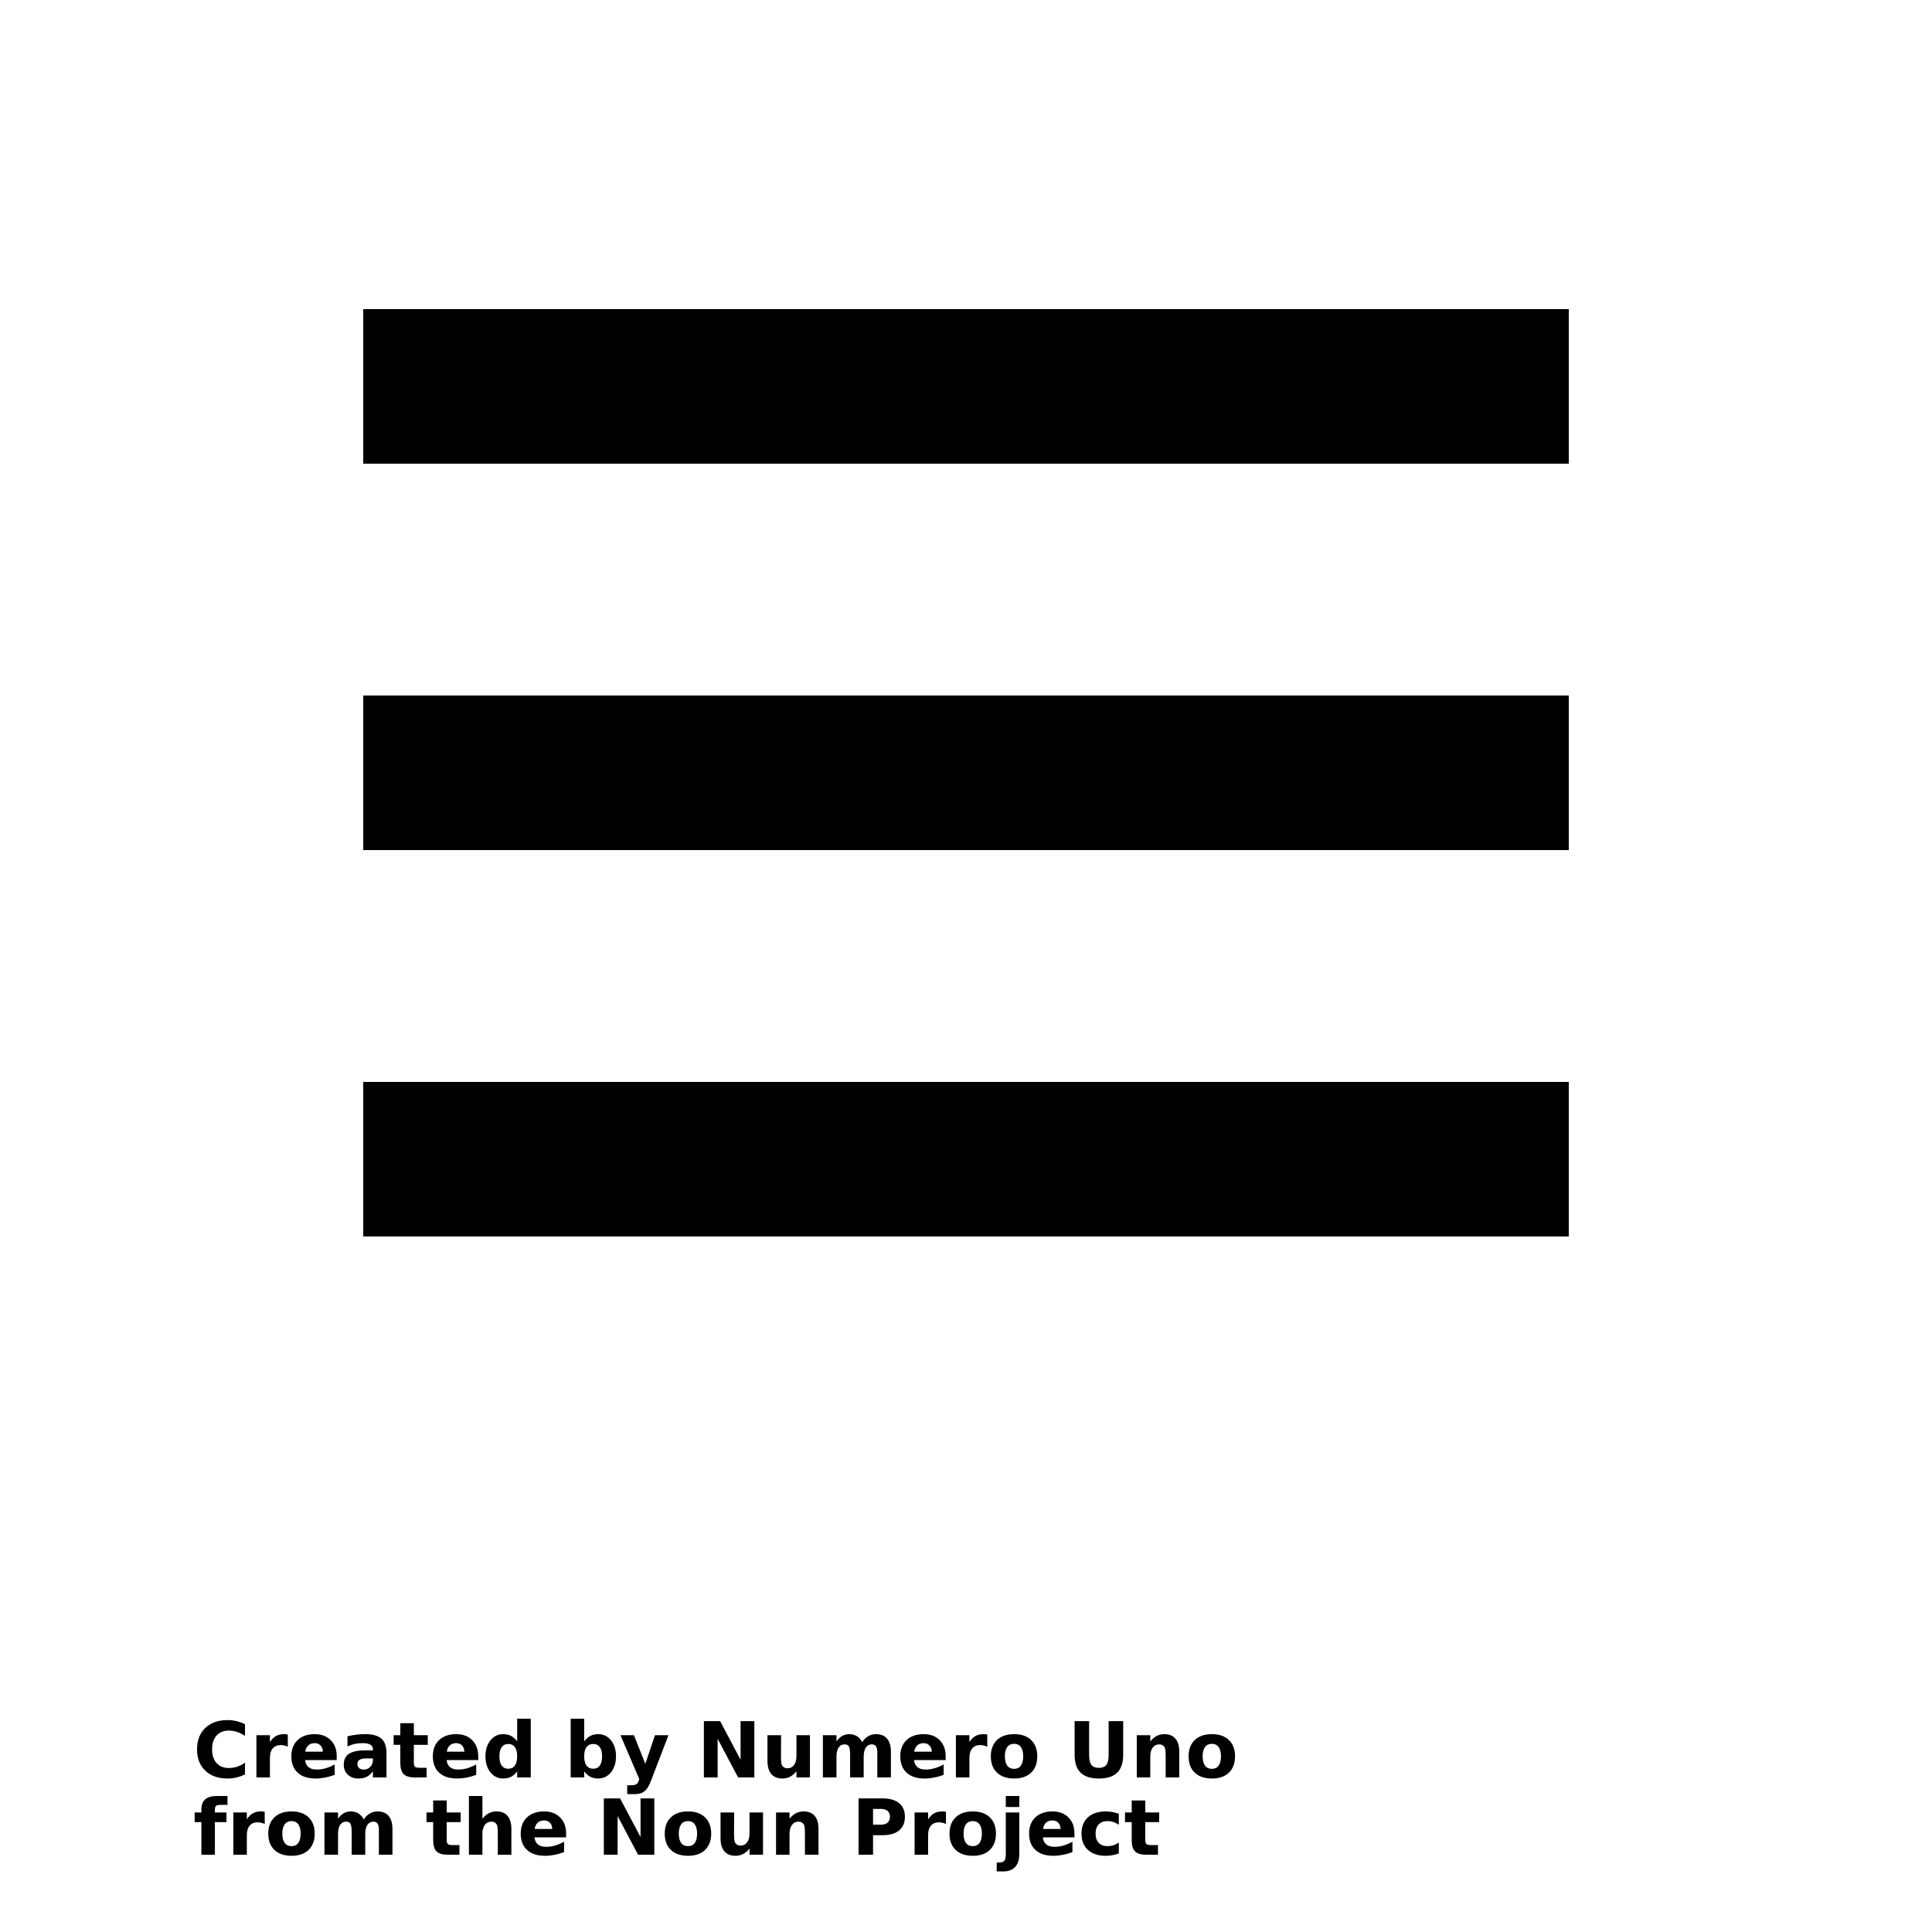
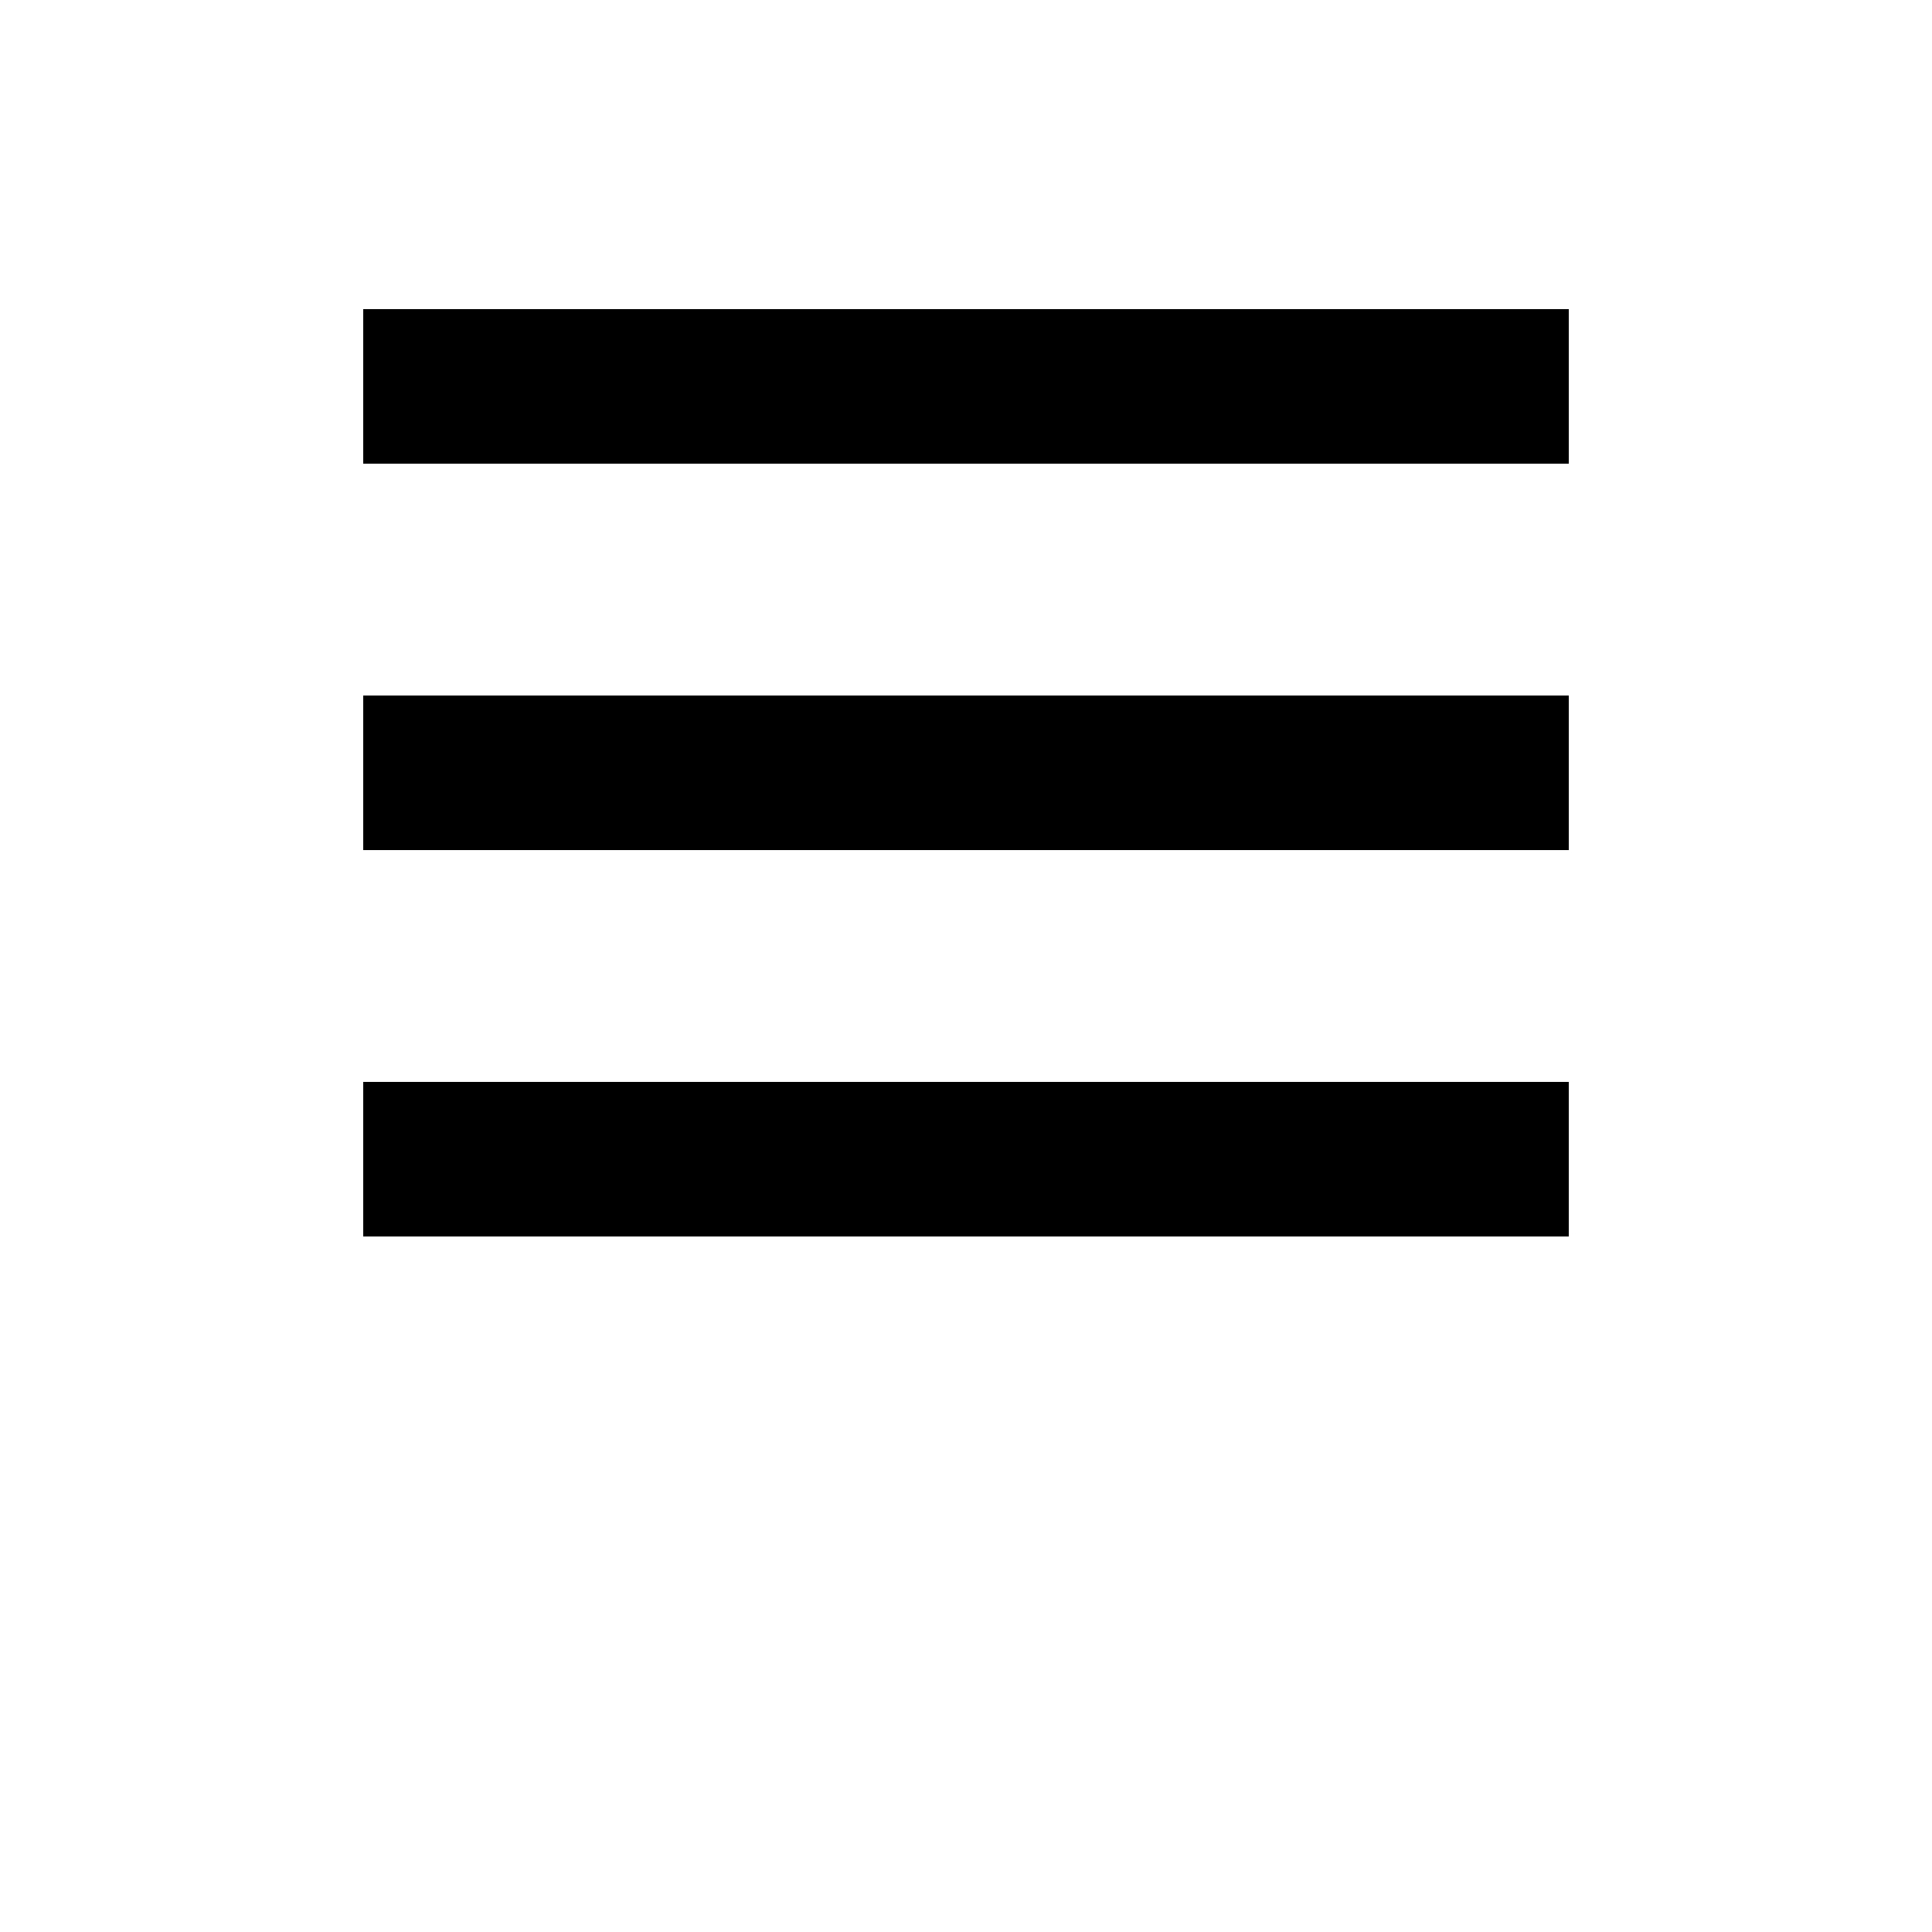
- <svg xmlns="http://www.w3.org/2000/svg" xmlns:xlink="http://www.w3.org/1999/xlink" width="700pt" height="700pt" version="1.1" viewBox="0 0 700 700">
+ <svg xmlns="http://www.w3.org/2000/svg" width="700pt" height="700pt" version="1.1" viewBox="0 0 700 700">
  <defs>
    <symbol id="s" overflow="visible">
      <path d="m18.766-1.125c-0.969 0.5-1.98 0.875-3.031 1.125-1.043 0.258-2.137 0.391-3.281 0.391-3.398 0-6.09-0.945-8.078-2.844-1.992-1.906-2.984-4.484-2.984-7.734 0-3.258 0.992-5.836 2.984-7.734 1.988-1.906 4.68-2.859 8.078-2.859 1.145 0 2.238 0.133 3.281 0.391 1.051 0.25 2.062 0.625 3.031 1.125v4.219c-0.98-0.656-1.945-1.141-2.891-1.453-0.949-0.312-1.949-0.469-3-0.469-1.875 0-3.352 0.605-4.422 1.812-1.074 1.199-1.609 2.856-1.609 4.969 0 2.106 0.535 3.762 1.609 4.969 1.07 1.199 2.547 1.797 4.422 1.797 1.051 0 2.051-0.148 3-0.453 0.945-0.312 1.91-0.801 2.891-1.469z" />
    </symbol>
    <symbol id="c" overflow="visible">
      <path d="m13.734-11.141c-0.438-0.195-0.871-0.344-1.297-0.438-0.418-0.102-0.84-0.156-1.266-0.156-1.262 0-2.231 0.406-2.906 1.219-0.68 0.805-1.016 1.953-1.016 3.453v7.062h-4.891v-15.312h4.891v2.516c0.625-1 1.344-1.727 2.156-2.188 0.82-0.469 1.801-0.703 2.938-0.703 0.164 0 0.344 0.012 0.531 0.031 0.195 0.012 0.477 0.039 0.844 0.078z" />
    </symbol>
    <symbol id="a" overflow="visible">
      <path d="m17.641-7.703v1.406h-11.453c0.125 1.148 0.539 2.008 1.25 2.578 0.707 0.574 1.703 0.859 2.984 0.859 1.031 0 2.082-0.148 3.156-0.453 1.082-0.312 2.191-0.773 3.328-1.391v3.766c-1.156 0.438-2.312 0.766-3.469 0.984-1.156 0.227-2.312 0.344-3.469 0.344-2.773 0-4.93-0.703-6.469-2.109-1.531-1.406-2.297-3.379-2.297-5.922 0-2.5 0.754-4.461 2.266-5.891 1.508-1.438 3.582-2.156 6.219-2.156 2.406 0 4.332 0.73 5.781 2.188 1.445 1.449 2.172 3.383 2.172 5.797zm-5.031-1.625c0-0.926-0.273-1.672-0.812-2.234-0.543-0.57-1.25-0.859-2.125-0.859-0.949 0-1.719 0.266-2.312 0.797s-0.965 1.297-1.109 2.297z" />
    </symbol>
    <symbol id="l" overflow="visible">
      <path d="m9.219-6.891c-1.023 0-1.793 0.172-2.312 0.516-0.512 0.344-0.766 0.855-0.766 1.531 0 0.625 0.207 1.117 0.625 1.469 0.414 0.344 0.988 0.516 1.719 0.516 0.926 0 1.703-0.328 2.328-0.984 0.633-0.664 0.953-1.492 0.953-2.484v-0.562zm7.469-1.844v8.734h-4.922v-2.266c-0.656 0.93-1.398 1.605-2.219 2.031-0.824 0.414-1.824 0.625-3 0.625-1.586 0-2.871-0.457-3.859-1.375-0.992-0.926-1.484-2.129-1.484-3.609 0-1.789 0.613-3.102 1.844-3.938 1.238-0.844 3.18-1.266 5.828-1.266h2.891v-0.391c0-0.77-0.309-1.332-0.922-1.688-0.617-0.363-1.57-0.547-2.859-0.547-1.055 0-2.031 0.105-2.938 0.312-0.898 0.211-1.73 0.523-2.5 0.938v-3.734c1.039-0.25 2.086-0.441 3.141-0.578 1.062-0.133 2.125-0.203 3.188-0.203 2.758 0 4.75 0.547 5.969 1.641 1.227 1.086 1.844 2.856 1.844 5.312z" />
    </symbol>
    <symbol id="d" overflow="visible">
      <path d="m7.703-19.656v4.344h5.047v3.5h-5.047v6.5c0 0.711 0.141 1.188 0.422 1.438s0.836 0.375 1.672 0.375h2.516v3.5h-4.188c-1.938 0-3.312-0.398-4.125-1.203-0.805-0.812-1.203-2.18-1.203-4.109v-6.5h-2.422v-3.5h2.422v-4.344z" />
    </symbol>
    <symbol id="k" overflow="visible">
      <path d="m12.766-13.078v-8.203h4.922v21.281h-4.922v-2.219c-0.668 0.906-1.406 1.57-2.219 1.984s-1.758 0.625-2.828 0.625c-1.887 0-3.434-0.75-4.641-2.25-1.211-1.5-1.812-3.426-1.812-5.781 0-2.363 0.602-4.297 1.812-5.797 1.207-1.5 2.754-2.25 4.641-2.25 1.062 0 2 0.215 2.812 0.641 0.82 0.43 1.566 1.086 2.234 1.969zm-3.219 9.922c1.039 0 1.836-0.379 2.391-1.141 0.551-0.77 0.828-1.883 0.828-3.344 0-1.457-0.277-2.566-0.828-3.328-0.555-0.77-1.352-1.156-2.391-1.156-1.043 0-1.84 0.387-2.391 1.156-0.555 0.762-0.828 1.871-0.828 3.328 0 1.461 0.273 2.574 0.828 3.344 0.551 0.762 1.348 1.141 2.391 1.141z" />
    </symbol>
    <symbol id="j" overflow="visible">
      <path d="m10.5-3.156c1.051 0 1.852-0.379 2.406-1.141 0.551-0.77 0.828-1.883 0.828-3.344 0-1.457-0.277-2.566-0.828-3.328-0.555-0.77-1.355-1.156-2.406-1.156-1.055 0-1.859 0.387-2.422 1.156-0.555 0.773-0.828 1.883-0.828 3.328 0 1.449 0.273 2.559 0.828 3.328 0.562 0.773 1.367 1.156 2.422 1.156zm-3.25-9.922c0.676-0.883 1.422-1.539 2.234-1.969 0.82-0.426 1.766-0.641 2.828-0.641 1.895 0 3.445 0.75 4.656 2.25 1.207 1.5 1.812 3.434 1.812 5.797 0 2.356-0.605 4.281-1.812 5.781-1.211 1.5-2.762 2.25-4.656 2.25-1.062 0-2.008-0.211-2.828-0.625-0.812-0.426-1.559-1.086-2.234-1.984v2.219h-4.891v-21.281h4.891z" />
    </symbol>
    <symbol id="i" overflow="visible">
      <path d="m0.344-15.312h4.891l4.125 10.391 3.5-10.391h4.891l-6.438 16.766c-0.648 1.695-1.402 2.883-2.266 3.562-0.867 0.688-2 1.031-3.406 1.031h-2.844v-3.219h1.531c0.832 0 1.438-0.137 1.812-0.406 0.383-0.262 0.68-0.73 0.891-1.406l0.141-0.422z" />
    </symbol>
    <symbol id="e" overflow="visible">
      <path d="m2.578-20.406h5.875l7.422 14v-14h4.984v20.406h-5.875l-7.422-14v14h-4.984z" />
    </symbol>
    <symbol id="h" overflow="visible">
      <path d="m2.188-5.969v-9.344h4.922v1.531c0 0.836-0.008 1.875-0.016 3.125-0.012 1.25-0.016 2.086-0.016 2.5 0 1.242 0.031 2.133 0.094 2.672 0.07 0.543 0.18 0.934 0.328 1.172 0.207 0.324 0.473 0.574 0.797 0.75 0.32 0.168 0.691 0.25 1.109 0.25 1.02 0 1.82-0.391 2.406-1.172 0.582-0.781 0.875-1.867 0.875-3.266v-7.562h4.891v15.312h-4.891v-2.219c-0.742 0.898-1.523 1.559-2.344 1.984-0.824 0.414-1.734 0.625-2.734 0.625-1.762 0-3.106-0.539-4.031-1.625-0.93-1.082-1.391-2.66-1.391-4.734z" />
    </symbol>
    <symbol id="g" overflow="visible">
      <path d="m16.547-12.766c0.613-0.945 1.348-1.672 2.203-2.172 0.852-0.5 1.789-0.75 2.812-0.75 1.758 0 3.098 0.547 4.016 1.641 0.926 1.086 1.391 2.656 1.391 4.719v9.328h-4.922v-7.984-0.359c0.008-0.133 0.016-0.32 0.016-0.562 0-1.082-0.164-1.863-0.484-2.344-0.312-0.488-0.824-0.734-1.531-0.734-0.93 0-1.648 0.387-2.156 1.156-0.512 0.762-0.773 1.867-0.781 3.312v7.516h-4.922v-7.984c0-1.695-0.148-2.785-0.438-3.266-0.293-0.488-0.812-0.734-1.562-0.734-0.938 0-1.664 0.387-2.172 1.156-0.512 0.762-0.766 1.859-0.766 3.297v7.531h-4.922v-15.312h4.922v2.234c0.602-0.863 1.289-1.516 2.062-1.953 0.781-0.438 1.641-0.656 2.578-0.656 1.062 0 2 0.258 2.812 0.766 0.812 0.512 1.426 1.23 1.844 2.156z" />
    </symbol>
    <symbol id="b" overflow="visible">
      <path d="m9.641-12.188c-1.086 0-1.914 0.391-2.484 1.172-0.574 0.781-0.859 1.906-0.859 3.375s0.285 2.594 0.859 3.375c0.57 0.773 1.398 1.156 2.484 1.156 1.062 0 1.875-0.383 2.438-1.156 0.57-0.781 0.859-1.906 0.859-3.375s-0.289-2.594-0.859-3.375c-0.562-0.781-1.375-1.172-2.438-1.172zm0-3.5c2.633 0 4.691 0.715 6.172 2.141 1.477 1.418 2.219 3.387 2.219 5.906 0 2.512-0.742 4.481-2.219 5.906-1.48 1.418-3.539 2.125-6.172 2.125-2.648 0-4.715-0.707-6.203-2.125-1.492-1.426-2.234-3.394-2.234-5.906 0-2.519 0.742-4.488 2.234-5.906 1.488-1.426 3.555-2.141 6.203-2.141z" />
    </symbol>
    <symbol id="r" overflow="visible">
      <path d="m2.578-20.406h5.25v12.234c0 1.688 0.273 2.898 0.828 3.625 0.551 0.719 1.453 1.078 2.703 1.078 1.258 0 2.164-0.359 2.719-1.078 0.551-0.727 0.828-1.938 0.828-3.625v-12.234h5.266v12.234c0 2.887-0.73 5.039-2.188 6.453-1.449 1.406-3.656 2.109-6.625 2.109-2.961 0-5.164-0.703-6.609-2.109-1.449-1.414-2.172-3.566-2.172-6.453z" />
    </symbol>
    <symbol id="f" overflow="visible">
      <path d="m17.75-9.328v9.328h-4.922v-7.141c0-1.32-0.031-2.234-0.094-2.734s-0.168-0.867-0.312-1.109c-0.188-0.312-0.449-0.555-0.781-0.734-0.324-0.176-0.695-0.266-1.109-0.266-1.023 0-1.824 0.398-2.406 1.188-0.586 0.781-0.875 1.871-0.875 3.266v7.531h-4.891v-15.312h4.891v2.234c0.738-0.883 1.52-1.539 2.344-1.969 0.832-0.426 1.75-0.641 2.75-0.641 1.77 0 3.113 0.547 4.031 1.641 0.914 1.086 1.375 2.656 1.375 4.719z" />
    </symbol>
    <symbol id="q" overflow="visible">
      <path d="m12.422-21.281v3.219h-2.703c-0.688 0-1.172 0.125-1.453 0.375-0.273 0.25-0.406 0.688-0.406 1.312v1.062h4.188v3.5h-4.188v11.812h-4.891v-11.812h-2.438v-3.5h2.438v-1.062c0-1.664 0.461-2.898 1.391-3.703 0.926-0.801 2.367-1.203 4.328-1.203z" />
    </symbol>
    <symbol id="p" overflow="visible">
      <path d="m17.75-9.328v9.328h-4.922v-7.109c0-1.344-0.031-2.266-0.094-2.766s-0.168-0.867-0.312-1.109c-0.188-0.312-0.449-0.555-0.781-0.734-0.324-0.176-0.695-0.266-1.109-0.266-1.023 0-1.824 0.398-2.406 1.188-0.586 0.781-0.875 1.871-0.875 3.266v7.531h-4.891v-21.281h4.891v8.203c0.738-0.883 1.52-1.539 2.344-1.969 0.832-0.426 1.75-0.641 2.75-0.641 1.77 0 3.113 0.547 4.031 1.641 0.914 1.086 1.375 2.656 1.375 4.719z" />
    </symbol>
    <symbol id="o" overflow="visible">
      <path d="m2.578-20.406h8.734c2.594 0 4.582 0.578 5.969 1.734 1.395 1.148 2.094 2.789 2.094 4.922 0 2.137-0.699 3.781-2.094 4.938-1.387 1.156-3.375 1.734-5.969 1.734h-3.484v7.078h-5.25zm5.25 3.812v5.703h2.922c1.02 0 1.805-0.25 2.359-0.75 0.562-0.5 0.844-1.203 0.844-2.109 0-0.914-0.281-1.617-0.844-2.109-0.555-0.488-1.34-0.734-2.359-0.734z" />
    </symbol>
    <symbol id="n" overflow="visible">
      <path d="m2.359-15.312h4.891v15.031c0 2.051-0.496 3.617-1.484 4.703-0.98 1.082-2.406 1.625-4.281 1.625h-2.422v-3.219h0.859c0.926 0 1.562-0.211 1.906-0.625 0.352-0.418 0.531-1.246 0.531-2.484zm0-5.969h4.891v4h-4.891z" />
    </symbol>
    <symbol id="m" overflow="visible">
      <path d="m14.719-14.828v3.984c-0.656-0.457-1.324-0.797-2-1.016-0.668-0.219-1.359-0.328-2.078-0.328-1.367 0-2.434 0.402-3.203 1.203-0.762 0.793-1.141 1.906-1.141 3.344 0 1.43 0.379 2.543 1.141 3.344 0.77 0.793 1.836 1.188 3.203 1.188 0.758 0 1.484-0.109 2.172-0.328 0.688-0.227 1.32-0.566 1.906-1.016v4c-0.762 0.281-1.539 0.488-2.328 0.625-0.781 0.145-1.574 0.219-2.375 0.219-2.762 0-4.922-0.707-6.484-2.125-1.555-1.414-2.328-3.383-2.328-5.906 0-2.531 0.773-4.504 2.328-5.922 1.562-1.414 3.723-2.125 6.484-2.125 0.801 0 1.594 0.074 2.375 0.219 0.781 0.137 1.555 0.352 2.328 0.641z" />
    </symbol>
  </defs>
  <g>
    <path d="m131.6 112v56h436.8v-56zm0 140v56h436.8v-56zm0 140v56h436.8v-56z" />
-     <use x="70" y="644" xlink:href="#s" />
-     <use x="90.551" y="644" xlink:href="#c" />
-     <use x="104.359" y="644" xlink:href="#a" />
-     <use x="123.348" y="644" xlink:href="#l" />
-     <use x="142.242" y="644" xlink:href="#d" />
-     <use x="155.629" y="644" xlink:href="#a" />
-     <use x="174.617" y="644" xlink:href="#k" />
-     <use x="204.41" y="644" xlink:href="#j" />
-     <use x="224.453" y="644" xlink:href="#i" />
-     <use x="252.453" y="644" xlink:href="#e" />
-     <use x="275.883" y="644" xlink:href="#h" />
-     <use x="295.82" y="644" xlink:href="#g" />
-     <use x="324.992" y="644" xlink:href="#a" />
-     <use x="343.984" y="644" xlink:href="#c" />
-     <use x="357.793" y="644" xlink:href="#b" />
-     <use x="386.777" y="644" xlink:href="#r" />
-     <use x="409.516" y="644" xlink:href="#f" />
-     <use x="429.445" y="644" xlink:href="#b" />
-     <use x="70" y="672" xlink:href="#q" />
-     <use x="82.184" y="672" xlink:href="#c" />
-     <use x="95.992" y="672" xlink:href="#b" />
-     <use x="115.227" y="672" xlink:href="#g" />
-     <use x="154.152" y="672" xlink:href="#d" />
-     <use x="167.535" y="672" xlink:href="#p" />
-     <use x="187.469" y="672" xlink:href="#a" />
-     <use x="216.207" y="672" xlink:href="#e" />
-     <use x="239.641" y="672" xlink:href="#b" />
-     <use x="258.879" y="672" xlink:href="#h" />
-     <use x="278.812" y="672" xlink:href="#f" />
-     <use x="308.492" y="672" xlink:href="#o" />
-     <use x="329.016" y="672" xlink:href="#c" />
-     <use x="342.82" y="672" xlink:href="#b" />
-     <use x="362.059" y="672" xlink:href="#n" />
-     <use x="371.656" y="672" xlink:href="#a" />
-     <use x="390.648" y="672" xlink:href="#m" />
-     <use x="407.242" y="672" xlink:href="#d" />
  </g>
</svg>
